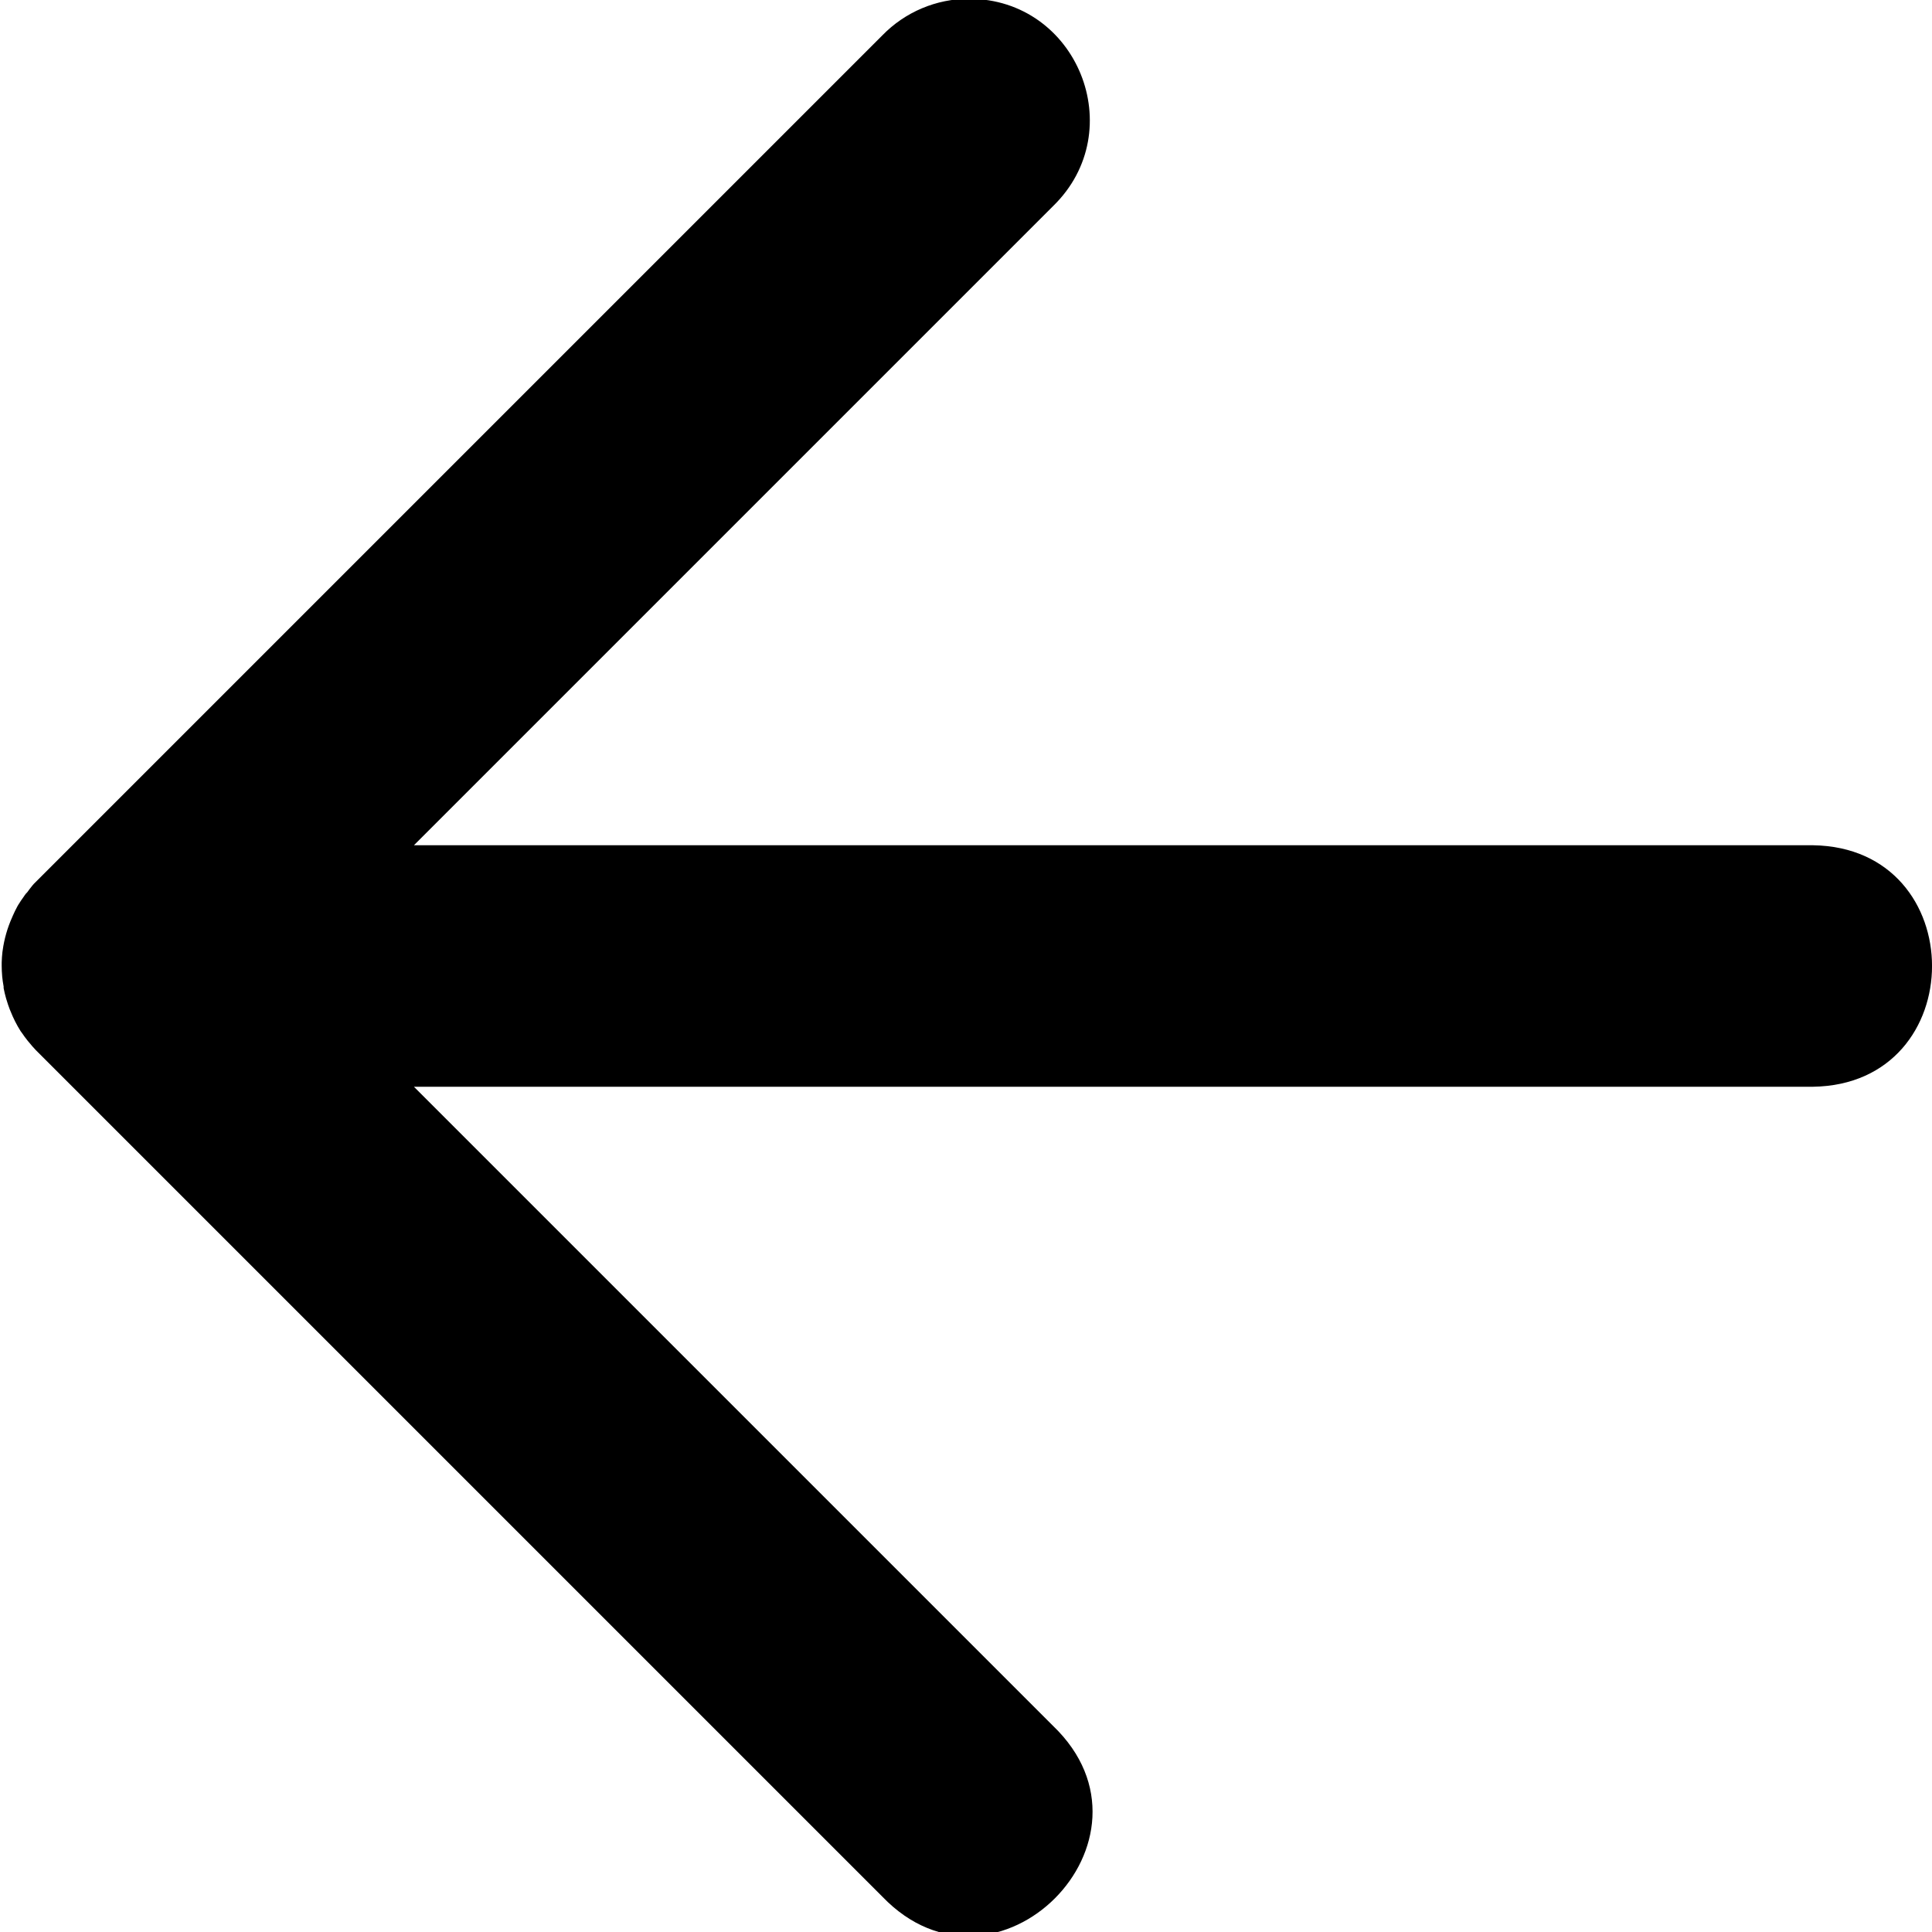
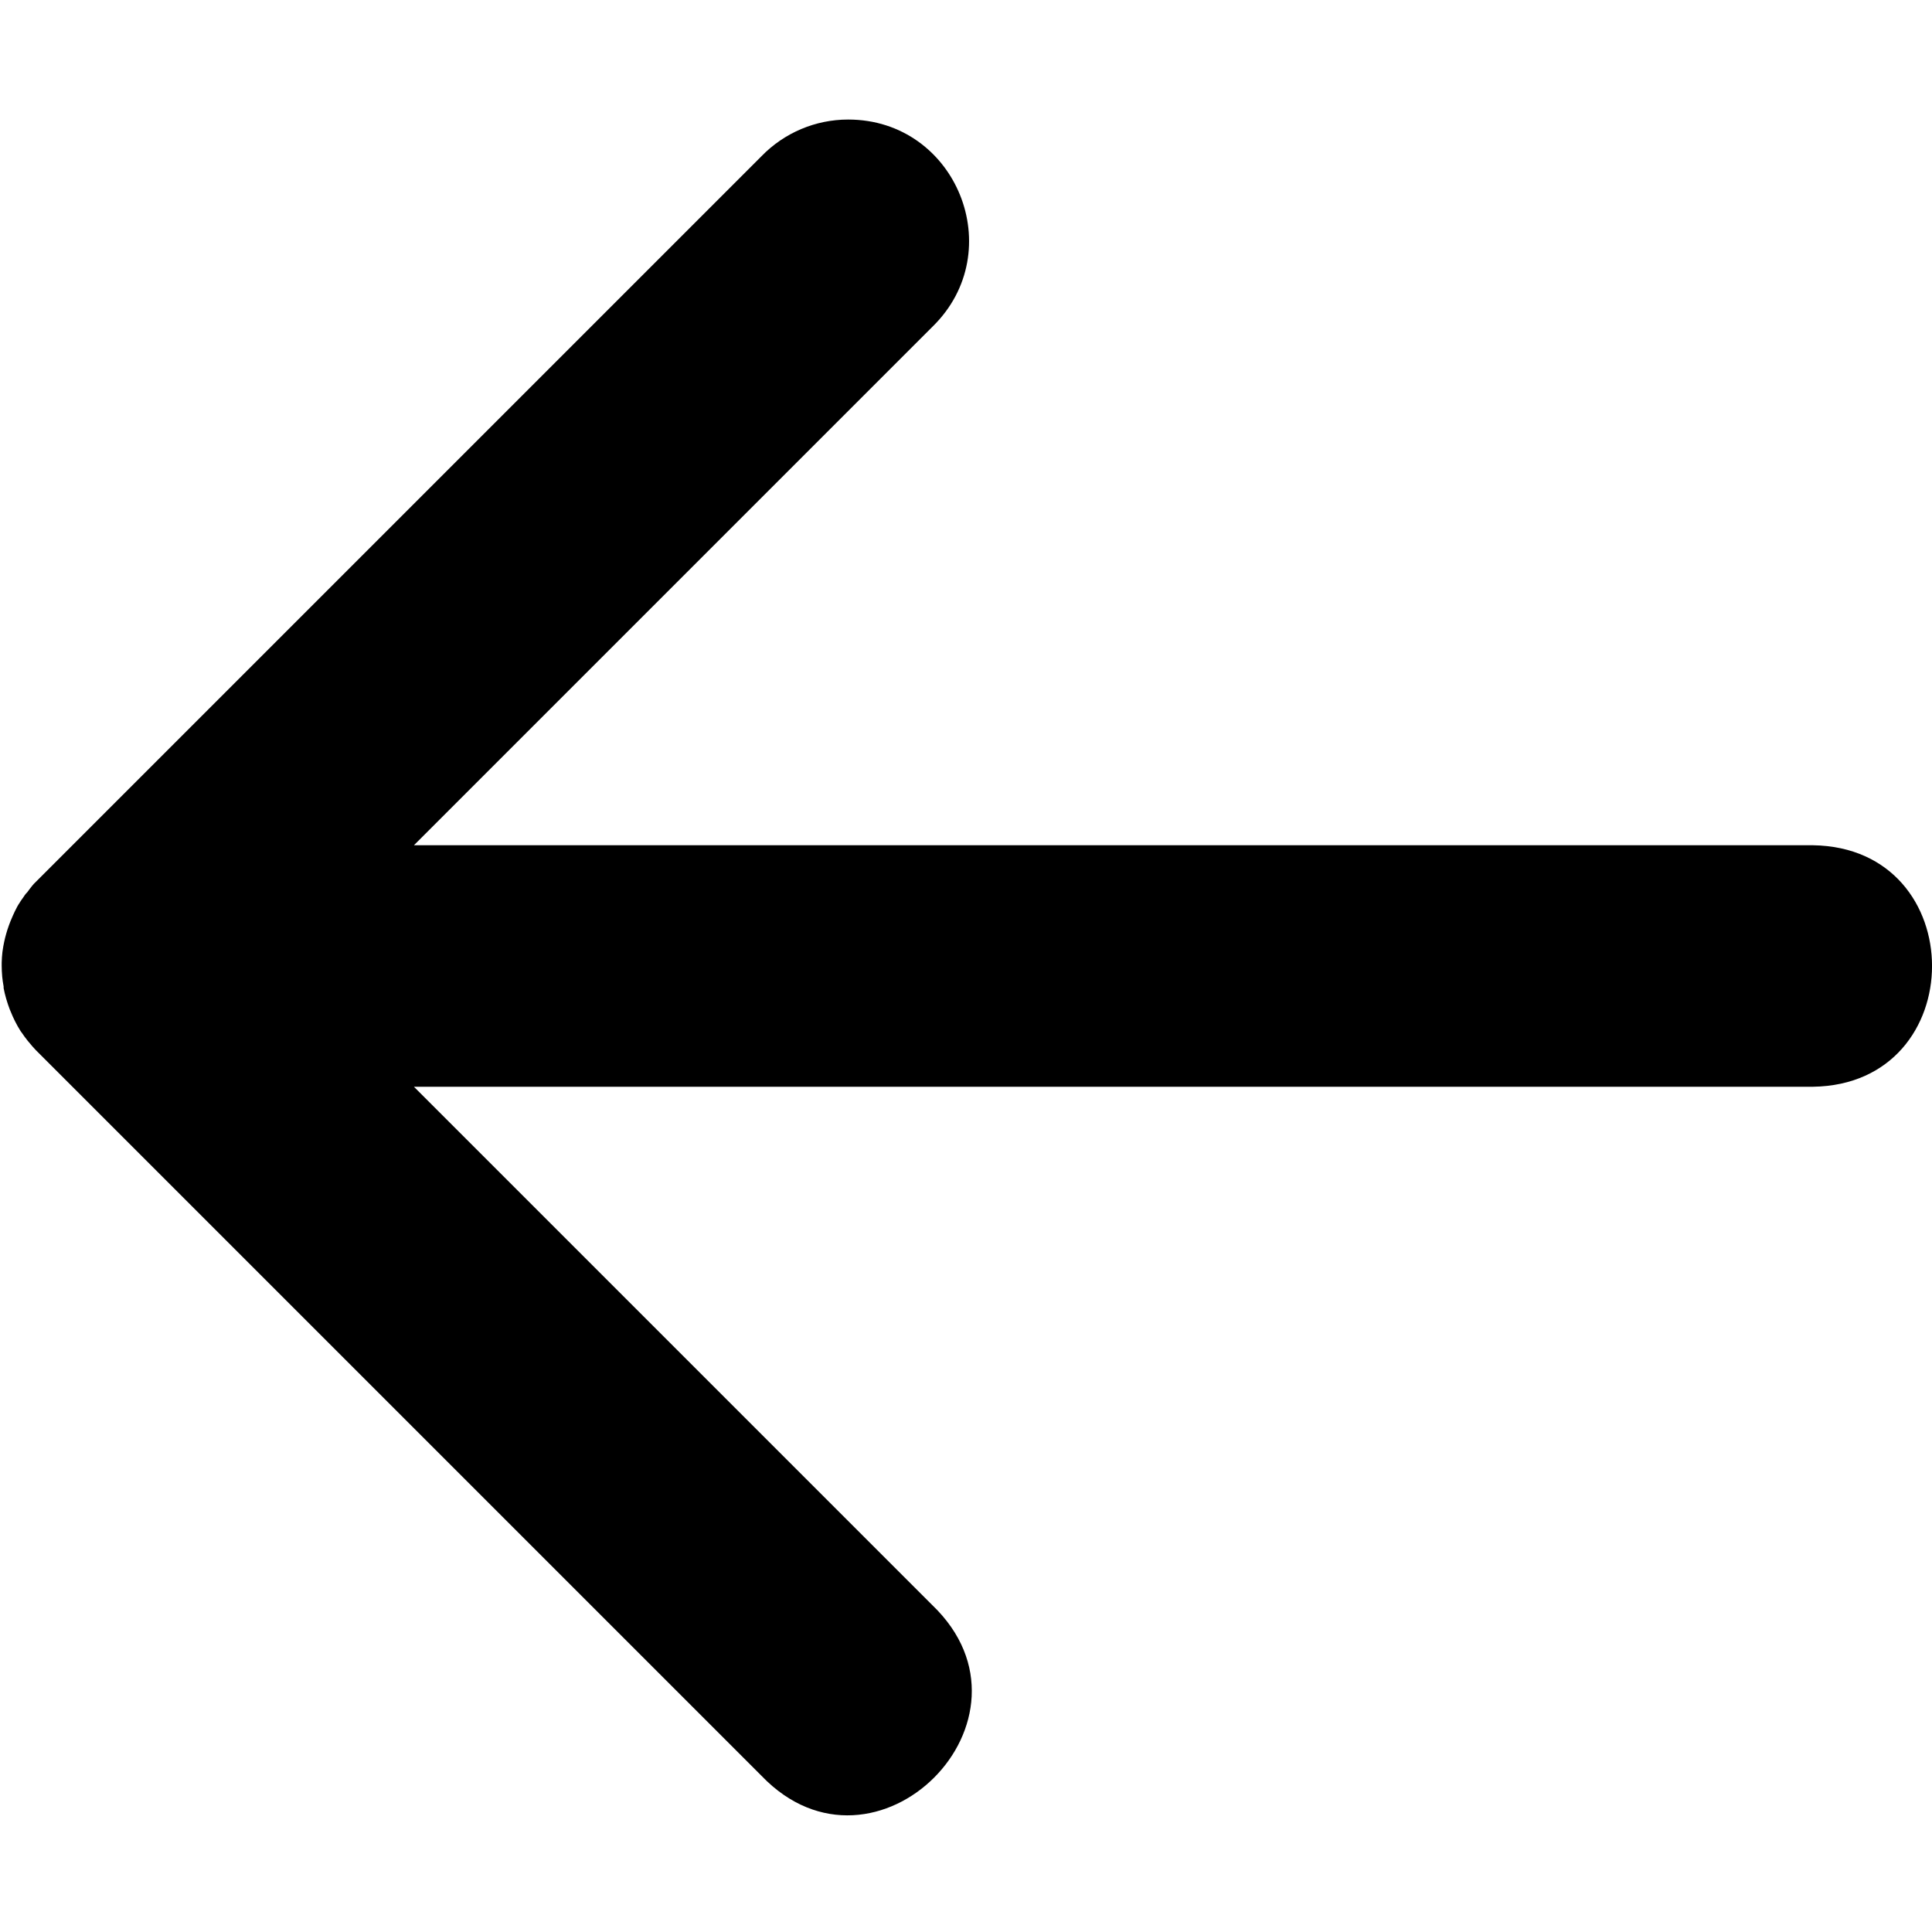
- <svg xmlns="http://www.w3.org/2000/svg" width="16" height="16">
-   <path fill-rule="evenodd" d="M8.024-.01c.897 0 1.34 1.091.697 1.717L3.428 7h11.586c1.315.019 1.315 1.981 0 2H3.428l5.293 5.293c.982.942-.471 2.396-1.414 1.414l-7-7-.01-.01a1 1 0 0 1-.056-.064L.23 8.62a1 1 0 0 1-.05-.068L.171 8.54a1 1 0 0 1-.084-.166L.081 8.36a1 1 0 0 1-.027-.08L.05 8.267a1.002 1.002 0 0 1-.02-.084V8.17a1.002 1.002 0 0 1-.012-.084v-.002a1.002 1.002 0 0 1-.004-.086v-.027a1 1 0 0 1 .006-.086l.002-.014A1.001 1.001 0 0 1 .1 7.598l.006-.014a1 1 0 0 1 .037-.076l.008-.014a1 1 0 0 1 .047-.07l.008-.012a.143.143 0 0 1 .02-.023 1 1 0 0 1 .042-.055L.28 7.32l.027-.027.022-.022L7.307.293a1 1 0 0 1 .717-.303z" />
+ <svg xmlns="http://www.w3.org/2000/svg" height="16" width="16">
+   <path d="M7.024.99c.897 0 1.34 1.091.697 1.717L3.428 7h11.586c1.315.019 1.315 1.981 0 2H3.428l4.293 4.293c.982.942-.471 2.396-1.414 1.414l-6-6-.01-.01a1 1 0 0 1-.056-.064L.23 8.62a1 1 0 0 1-.05-.068L.171 8.54a1 1 0 0 1-.084-.166L.081 8.36a1 1 0 0 1-.027-.08L.05 8.267a1.002 1.002 0 0 1-.02-.084V8.17a1.002 1.002 0 0 1-.012-.084v-.002a1.002 1.002 0 0 1-.004-.086v-.027a1 1 0 0 1 .006-.086l.002-.014A1.04 1.04 0 0 1 .1 7.598l.006-.014a1 1 0 0 1 .037-.076l.008-.014a1 1 0 0 1 .047-.07l.008-.012a.143.143 0 0 1 .02-.023 1 1 0 0 1 .042-.055L.28 7.32l.027-.027.022-.022 5.978-5.978A1 1 0 0 1 7.024.99z" fill-rule="evenodd" />
</svg>
